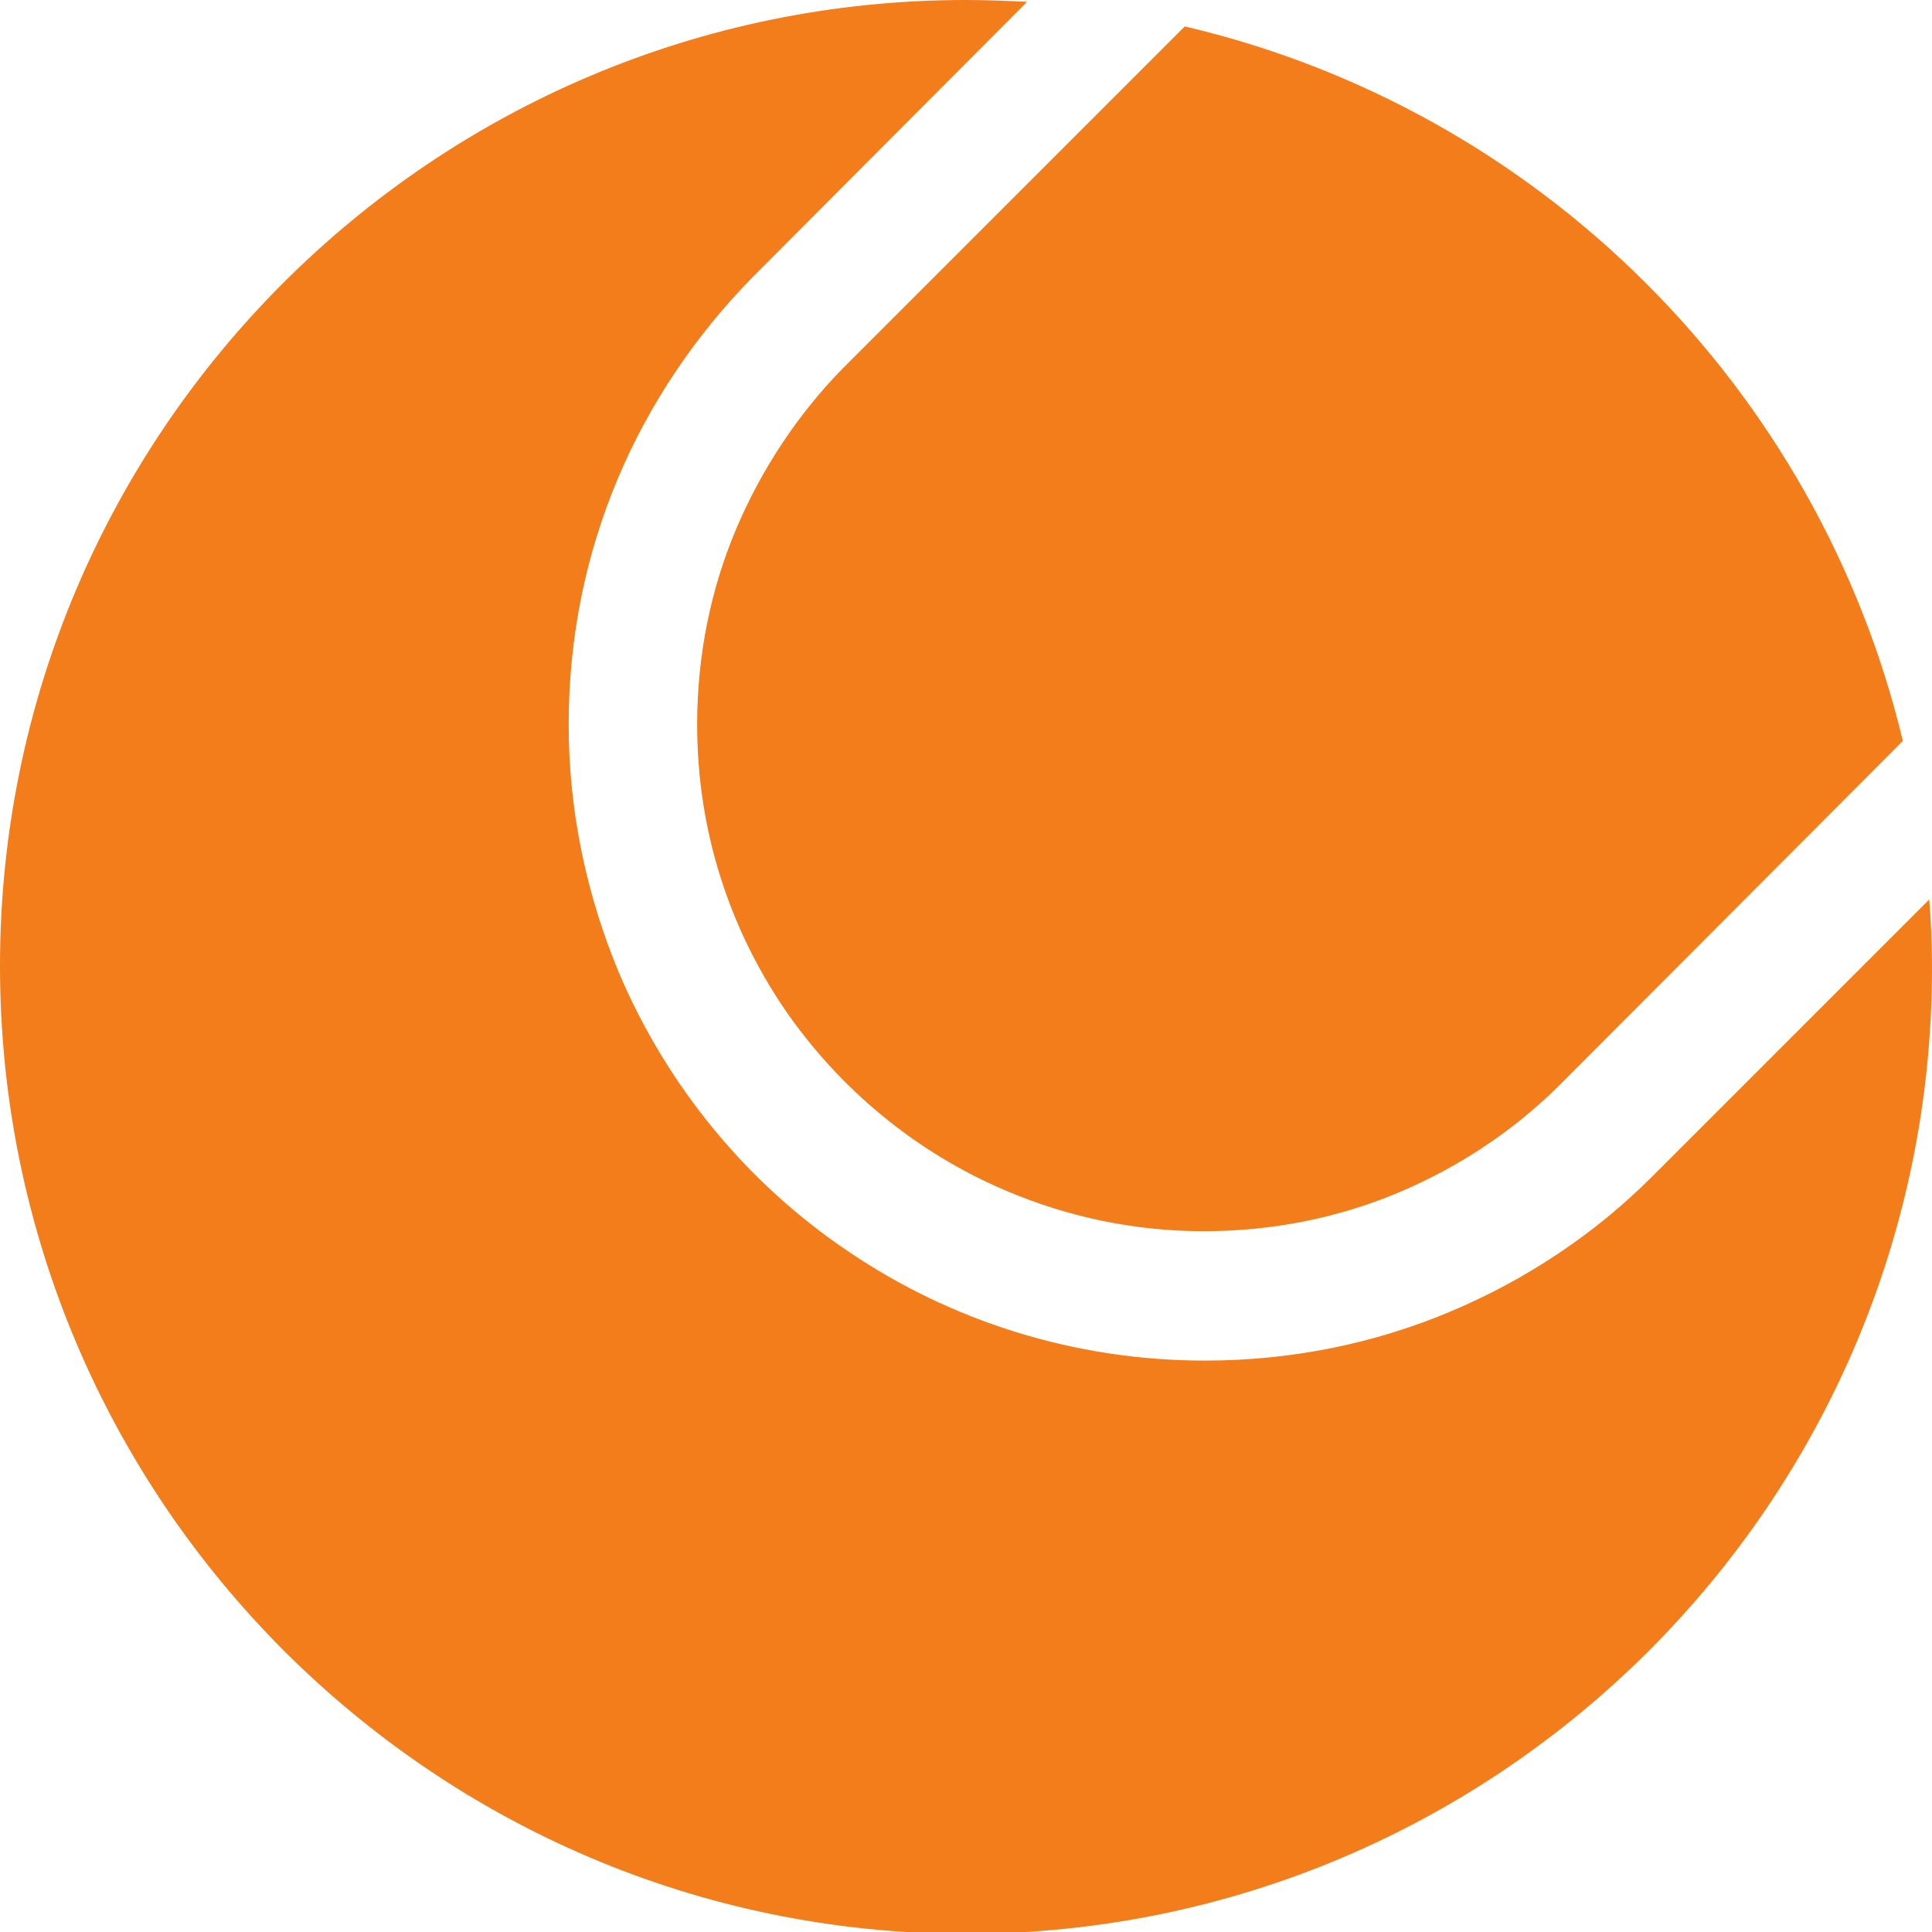
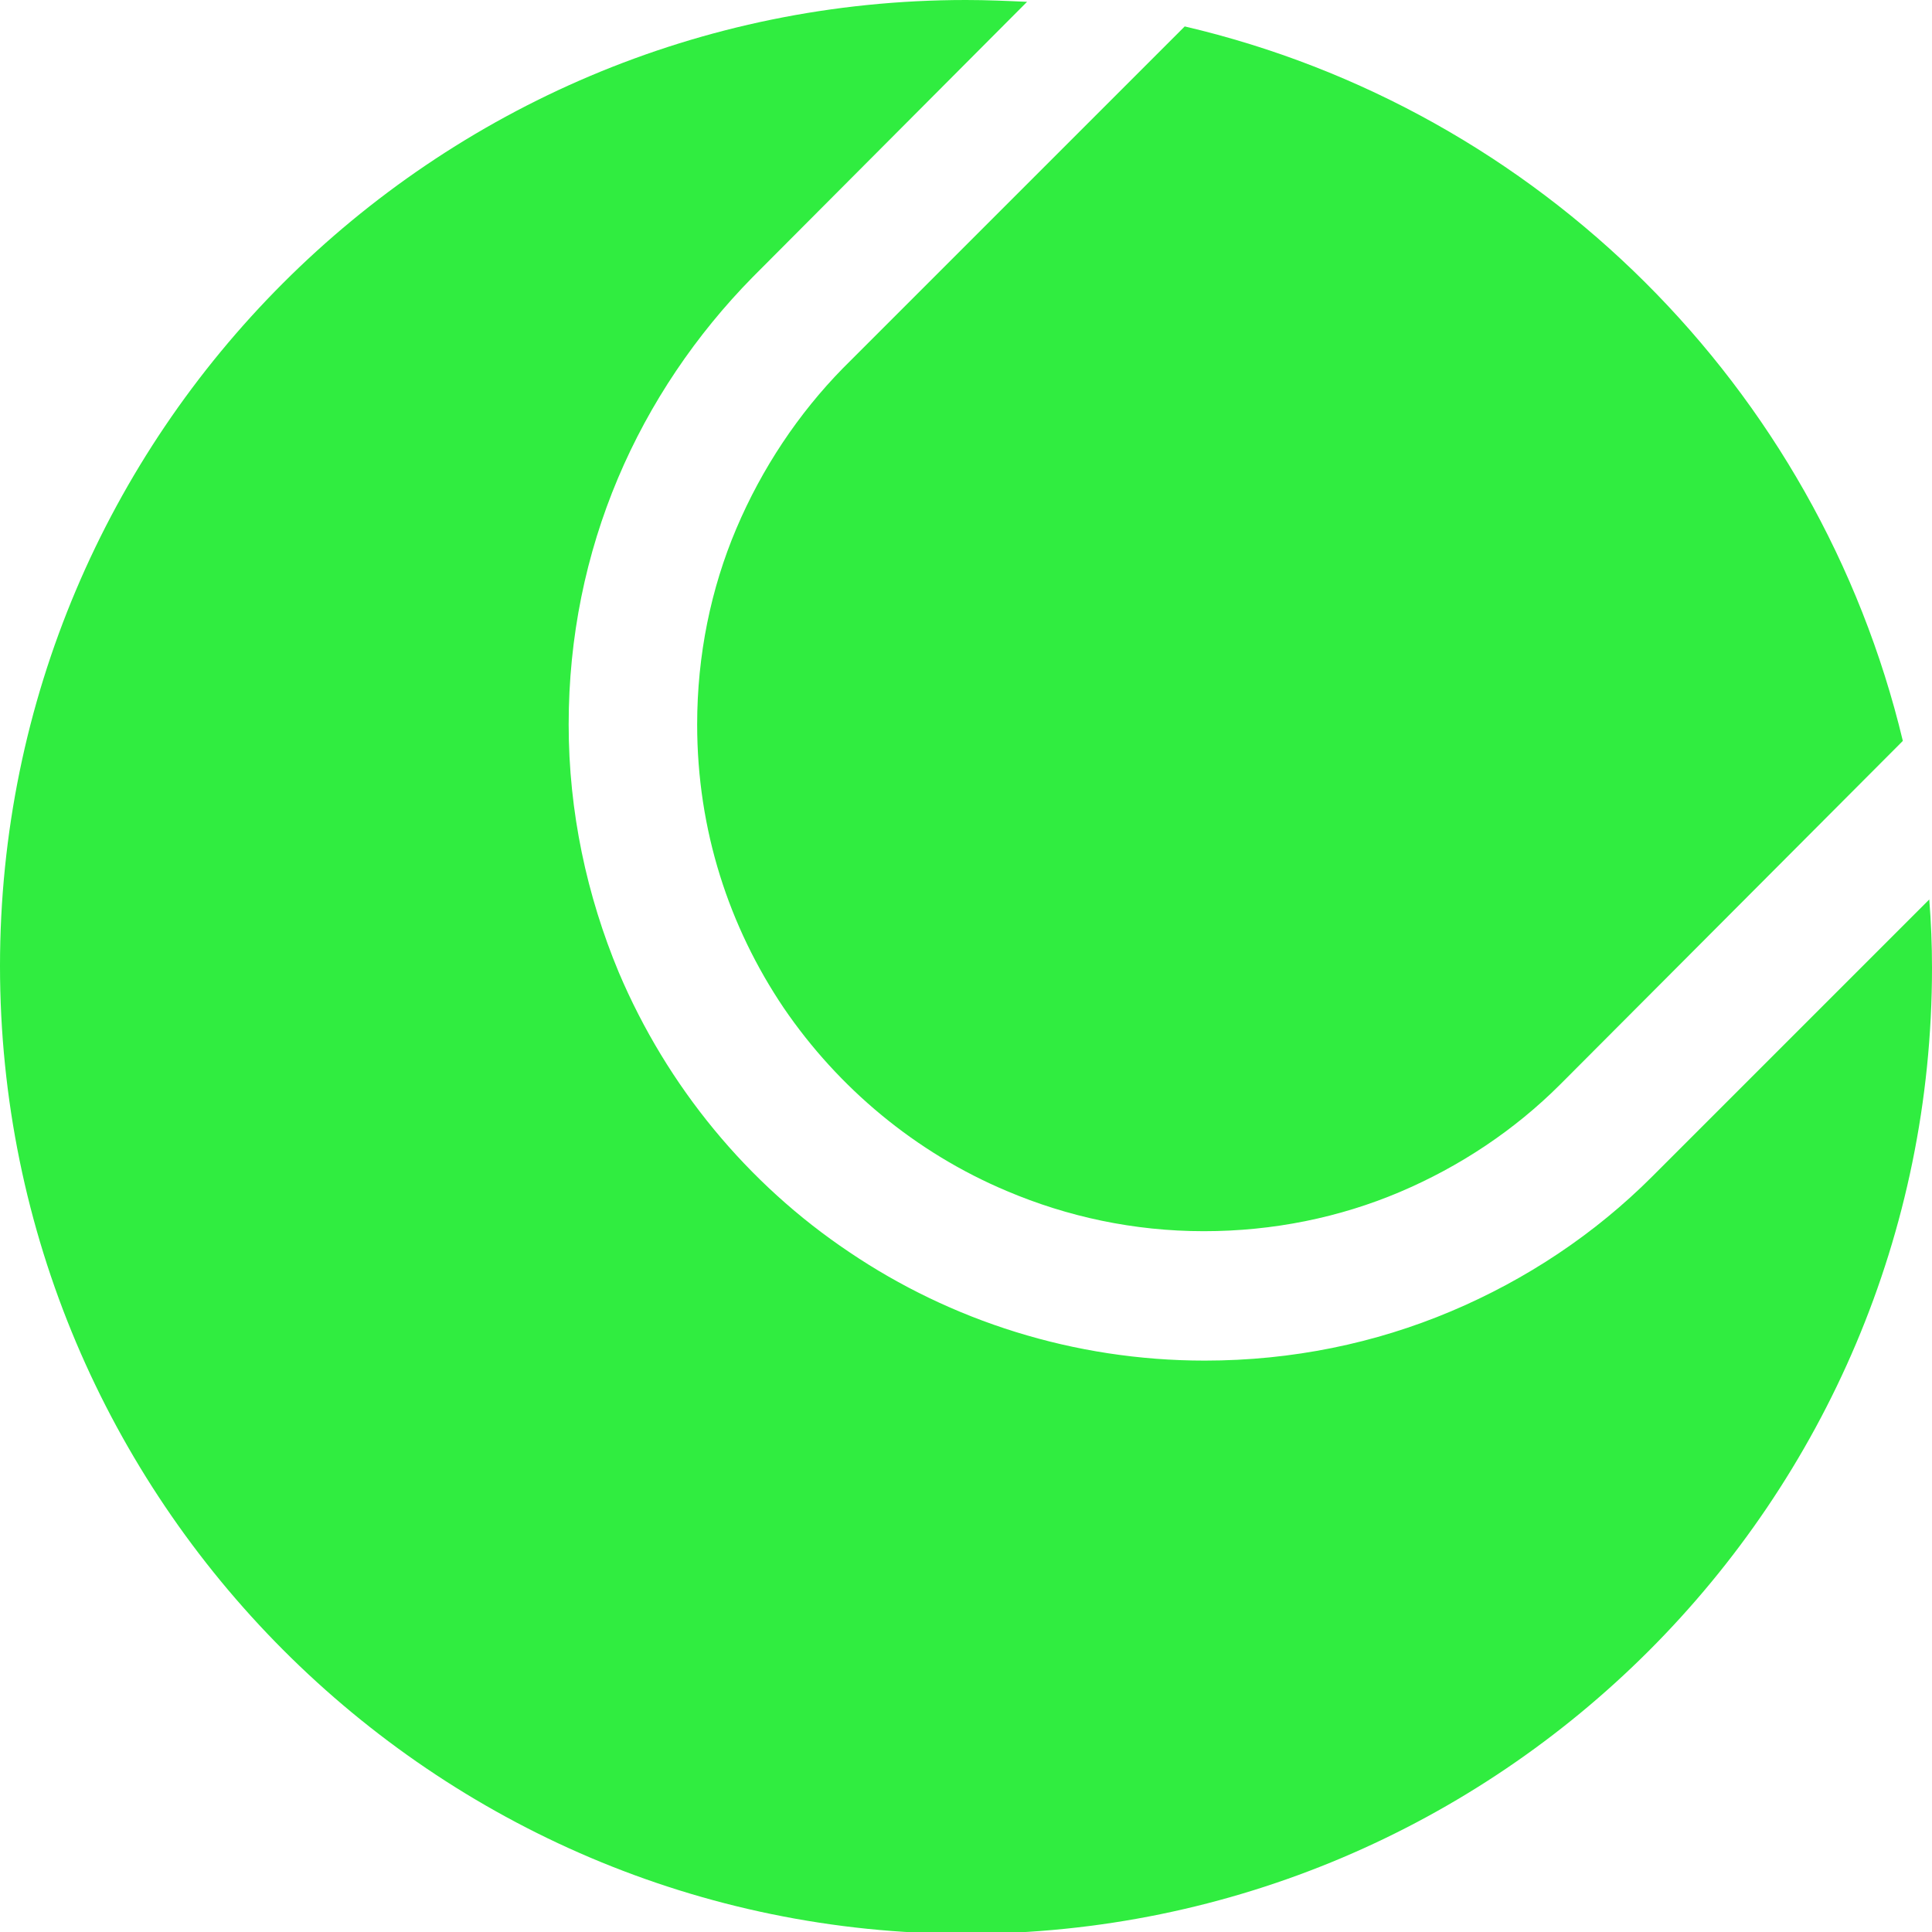
<svg xmlns="http://www.w3.org/2000/svg" version="1.1" id="Capa_1" x="0px" y="0px" viewBox="0 0 212 212" style="enable-background:new 0 0 212 212;" xml:space="preserve">
  <style type="text/css">
- 	.st0{fill:#F27D1A;}
+ 	.st0{
+ 		fill:#30ED40;
+ 		}
</style>
  <g>
    <g id="XMLID_00000003100585920313569290000011180269758997233823_">
      <path class="st0" d="M82.6,30.4c-6.2,6.3-11.3,13.8-14.8,22.1c-3.5,8.3-5.4,17.4-5.4,27c0,9.6,2,18.8,5.5,27.2    c5.3,12.5,14.1,23.2,25.3,30.7c11.1,7.5,24.6,11.9,39,11.9c9.6,0,18.7-1.9,27-5.4c8.3-3.5,15.8-8.5,22.1-14.8c0,0,0,0,0,0l0,0    c0.1-0.1,0.3-0.3,0.4-0.4l0,0l30-30c0.2,2.5,0.3,5,0.3,7.5c0,58.5-47.5,106-106,106S0,164.5,0,106S47.5,0,106,0    c2.3,0,4.5,0.1,6.7,0.2L82.6,30.4" />
      <path class="st0" d="M171.6,118.6c-0.1,0.1-0.2,0.2-0.4,0.4c0,0,0,0,0,0v0c-5,5-11,9-17.6,11.8c-6.6,2.8-13.9,4.3-21.5,4.3    c-7.7,0-15-1.6-21.6-4.4c-10-4.2-18.5-11.3-24.5-20.1c-6-8.9-9.5-19.5-9.5-31.1c0-7.6,1.5-14.9,4.3-21.5    c2.8-6.6,6.8-12.6,11.7-17.6l0,0l37.5-37.5c38.9,9.1,69.5,39.6,78.8,78.4L171.6,118.6" />
    </g>
  </g>
</svg>
